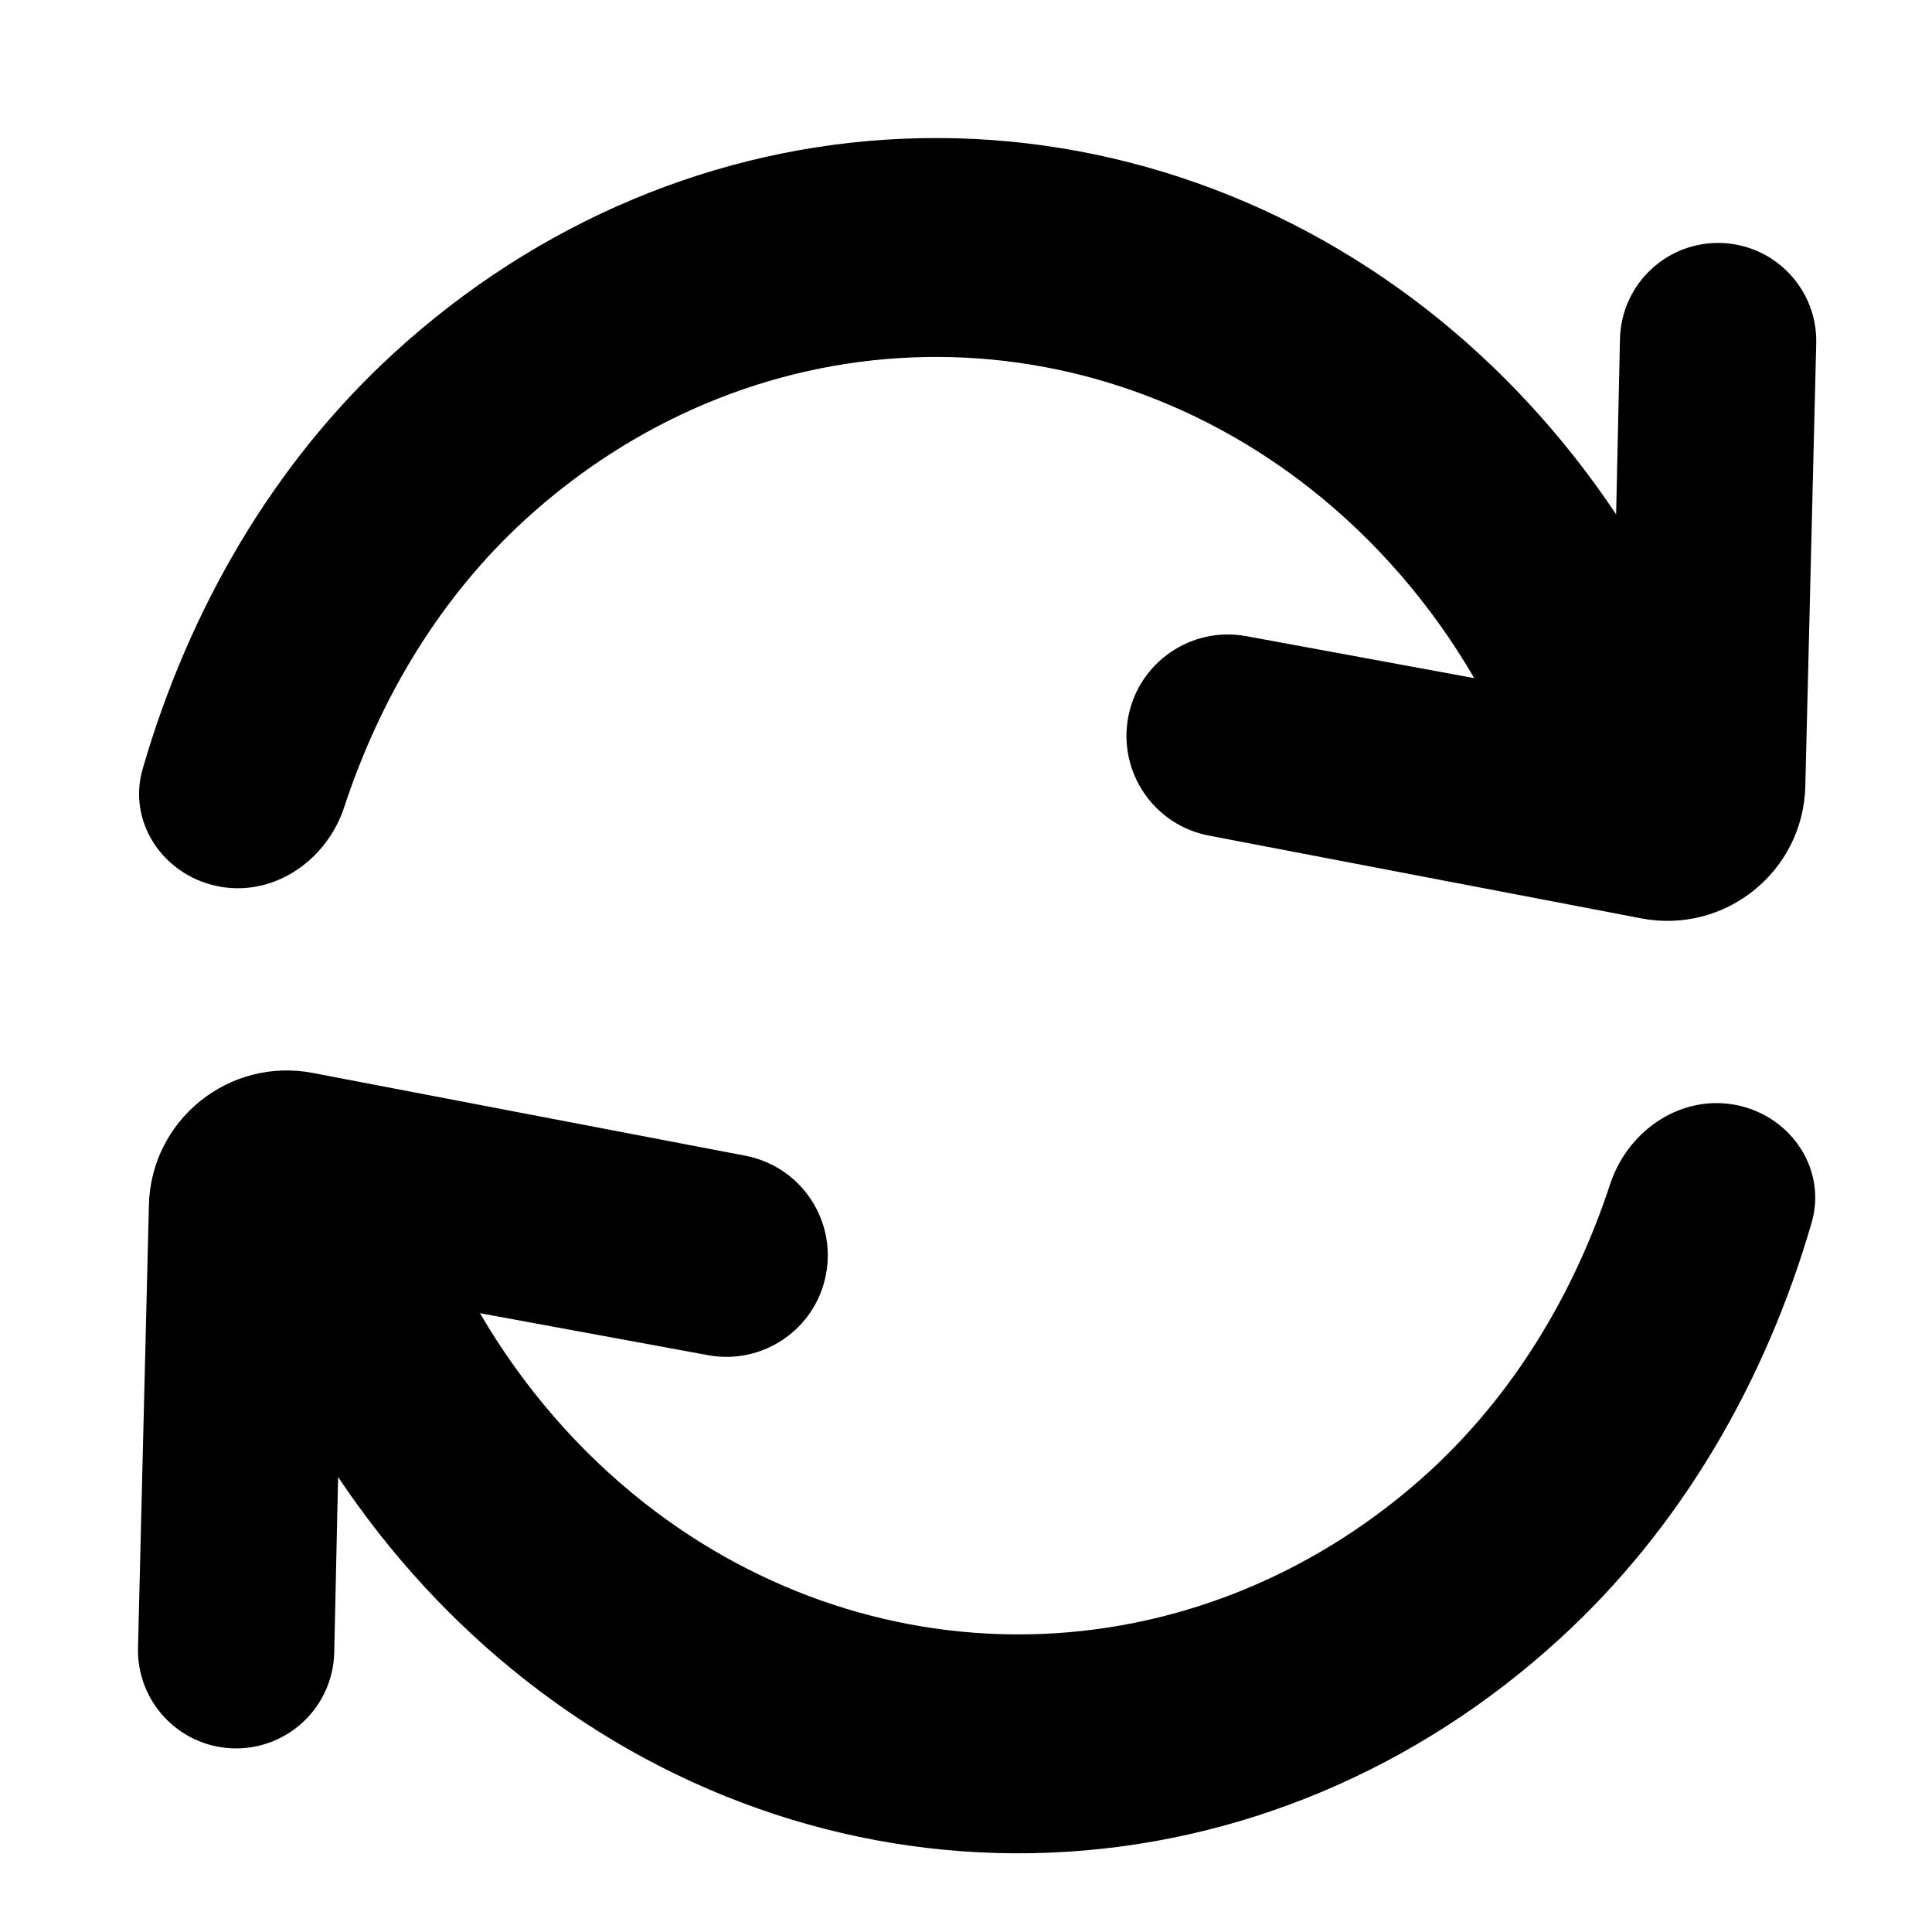
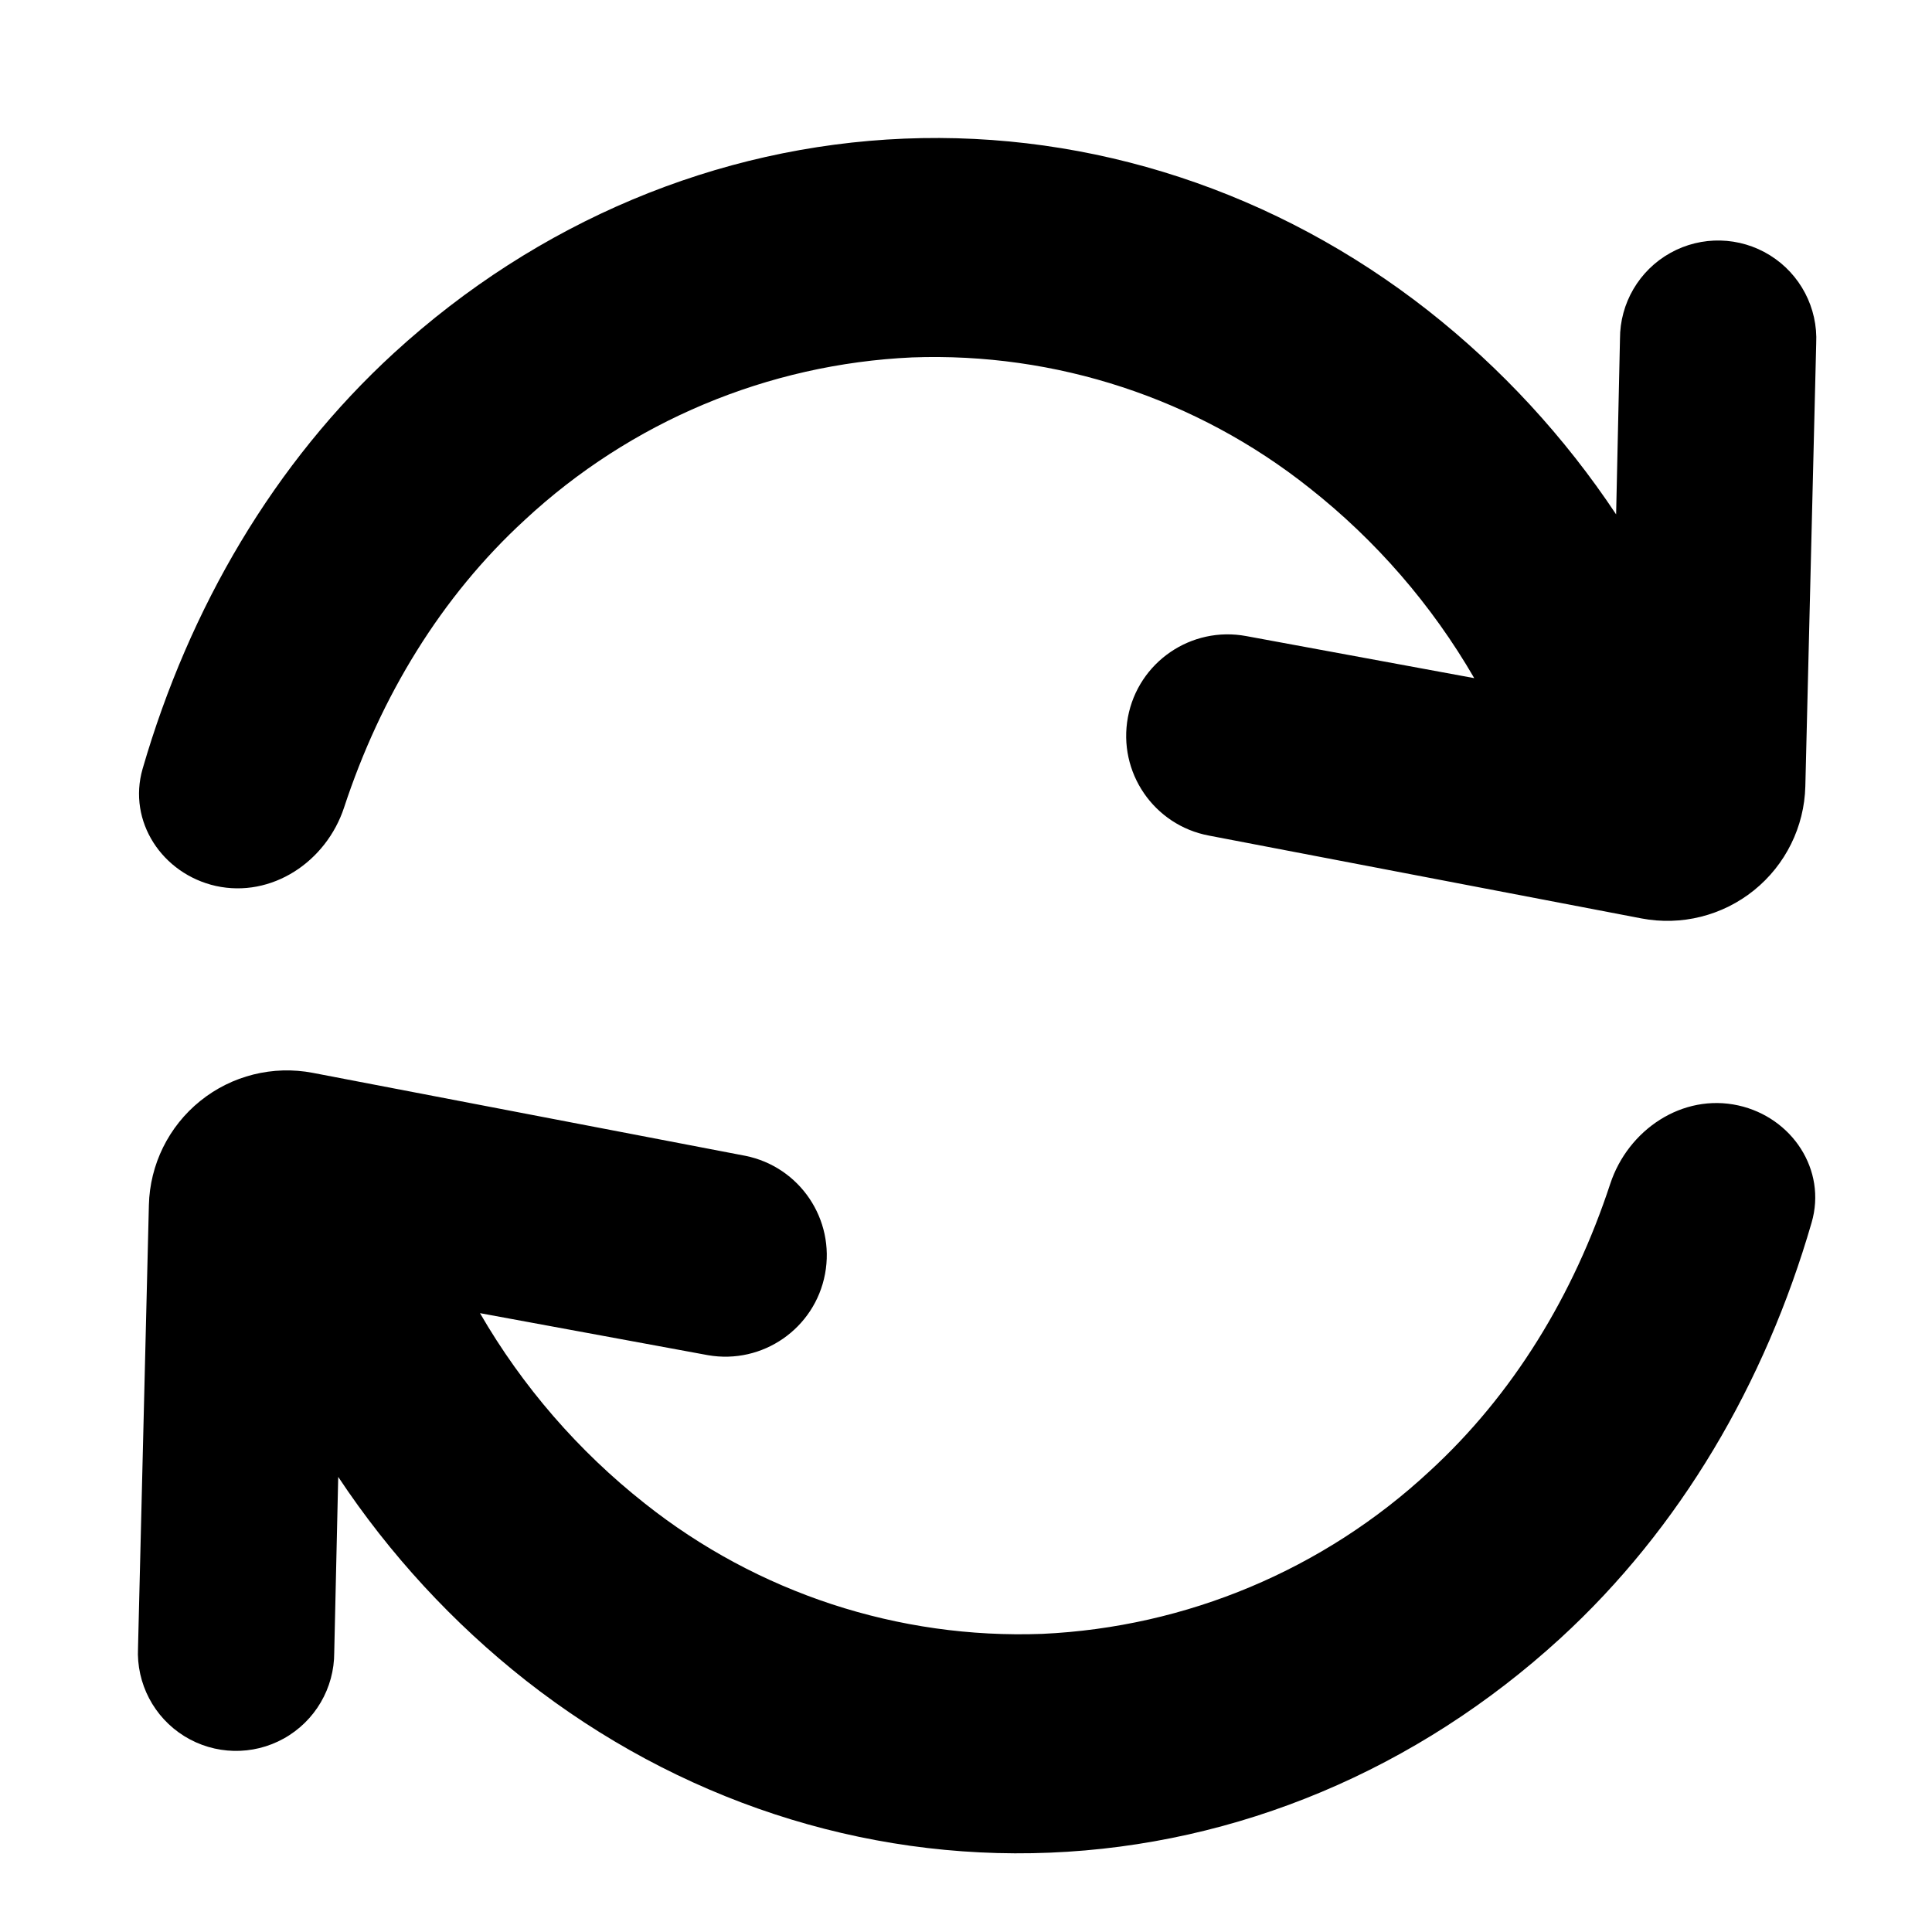
- <svg xmlns="http://www.w3.org/2000/svg" width="14" height="14" viewBox="0 0 14 14">
-   <path fill-rule="evenodd" clip-rule="evenodd" d="M11.739 2.456L11.711 3.727C11.335 3.164 10.877 2.665 10.35 2.251C9.249 1.388 7.912 0.949 6.553 1.005C5.195 1.06 3.893 1.607 2.855 2.558C1.986 3.353 1.372 4.405 1.034 5.571C0.923 5.952 1.176 6.333 1.564 6.419C1.969 6.509 2.364 6.244 2.494 5.85C2.758 5.047 3.196 4.324 3.803 3.768C4.59 3.047 5.578 2.632 6.609 2.59C7.64 2.548 8.654 2.881 9.489 3.536C9.968 3.912 10.372 4.38 10.683 4.914L9.032 4.61C8.632 4.536 8.249 4.8 8.175 5.199C8.102 5.597 8.363 5.979 8.76 6.055L11.894 6.655C12.501 6.771 13.067 6.315 13.082 5.698L13.161 2.489C13.171 2.101 12.867 1.777 12.479 1.761C12.081 1.745 11.748 2.058 11.739 2.456ZM1 11.941C0.991 12.329 1.294 12.653 1.682 12.669C2.08 12.685 2.413 12.372 2.422 11.974L2.45 10.703C2.826 11.266 3.285 11.765 3.812 12.178C4.913 13.042 6.249 13.481 7.608 13.425C8.967 13.37 10.269 12.823 11.306 11.872C12.175 11.077 12.79 10.025 13.128 8.859C13.238 8.477 12.985 8.097 12.598 8.011C12.192 7.921 11.798 8.186 11.668 8.58C11.404 9.383 10.965 10.105 10.359 10.662C9.571 11.383 8.583 11.798 7.553 11.84C6.522 11.882 5.508 11.549 4.673 10.894C4.194 10.518 3.79 10.05 3.478 9.516L5.13 9.82C5.529 9.894 5.913 9.63 5.986 9.231C6.06 8.833 5.798 8.451 5.402 8.375L2.267 7.775C1.66 7.659 1.094 8.115 1.079 8.732L1 11.941Z" />
+ <svg width="16" height="16" viewBox="0 0 16 16">
+   <path fill-rule="evenodd" d="m13.416 2.807-.032 1.453a7.258 7.258 0 0 0-1.556-1.687C10.57 1.586 9.042 1.085 7.49 1.148c-1.553.064-3.041.689-4.227 1.775-.993.91-1.695 2.11-2.082 3.444-.126.436.163.87.606.97.463.102.915-.2 1.063-.651.302-.918.803-1.744 1.496-2.38A5.05 5.05 0 0 1 7.553 2.96a4.995 4.995 0 0 1 3.291 1.081 5.54 5.54 0 0 1 1.365 1.575l-1.887-.348a.84.84 0 0 0-.31 1.652l3.582.686a1.143 1.143 0 0 0 1.357-1.094l.09-3.667a.813.813 0 1 0-1.625-.038ZM1.143 13.647a.813.813 0 1 0 1.625.038l.033-1.454a7.243 7.243 0 0 0 1.555 1.687c1.258.987 2.786 1.489 4.339 1.425 1.553-.063 3.04-.688 4.227-1.775.992-.909 1.695-2.11 2.081-3.443.127-.436-.162-.871-.606-.97-.463-.103-.914.2-1.062.65-.302.918-.803 1.744-1.497 2.38a5.05 5.05 0 0 1-3.206 1.346 4.995 4.995 0 0 1-3.292-1.08 5.547 5.547 0 0 1-1.365-1.576l1.888.348a.84.84 0 0 0 .31-1.651l-3.582-.687A1.143 1.143 0 0 0 1.233 9.98l-.09 3.667Z" />
</svg>
